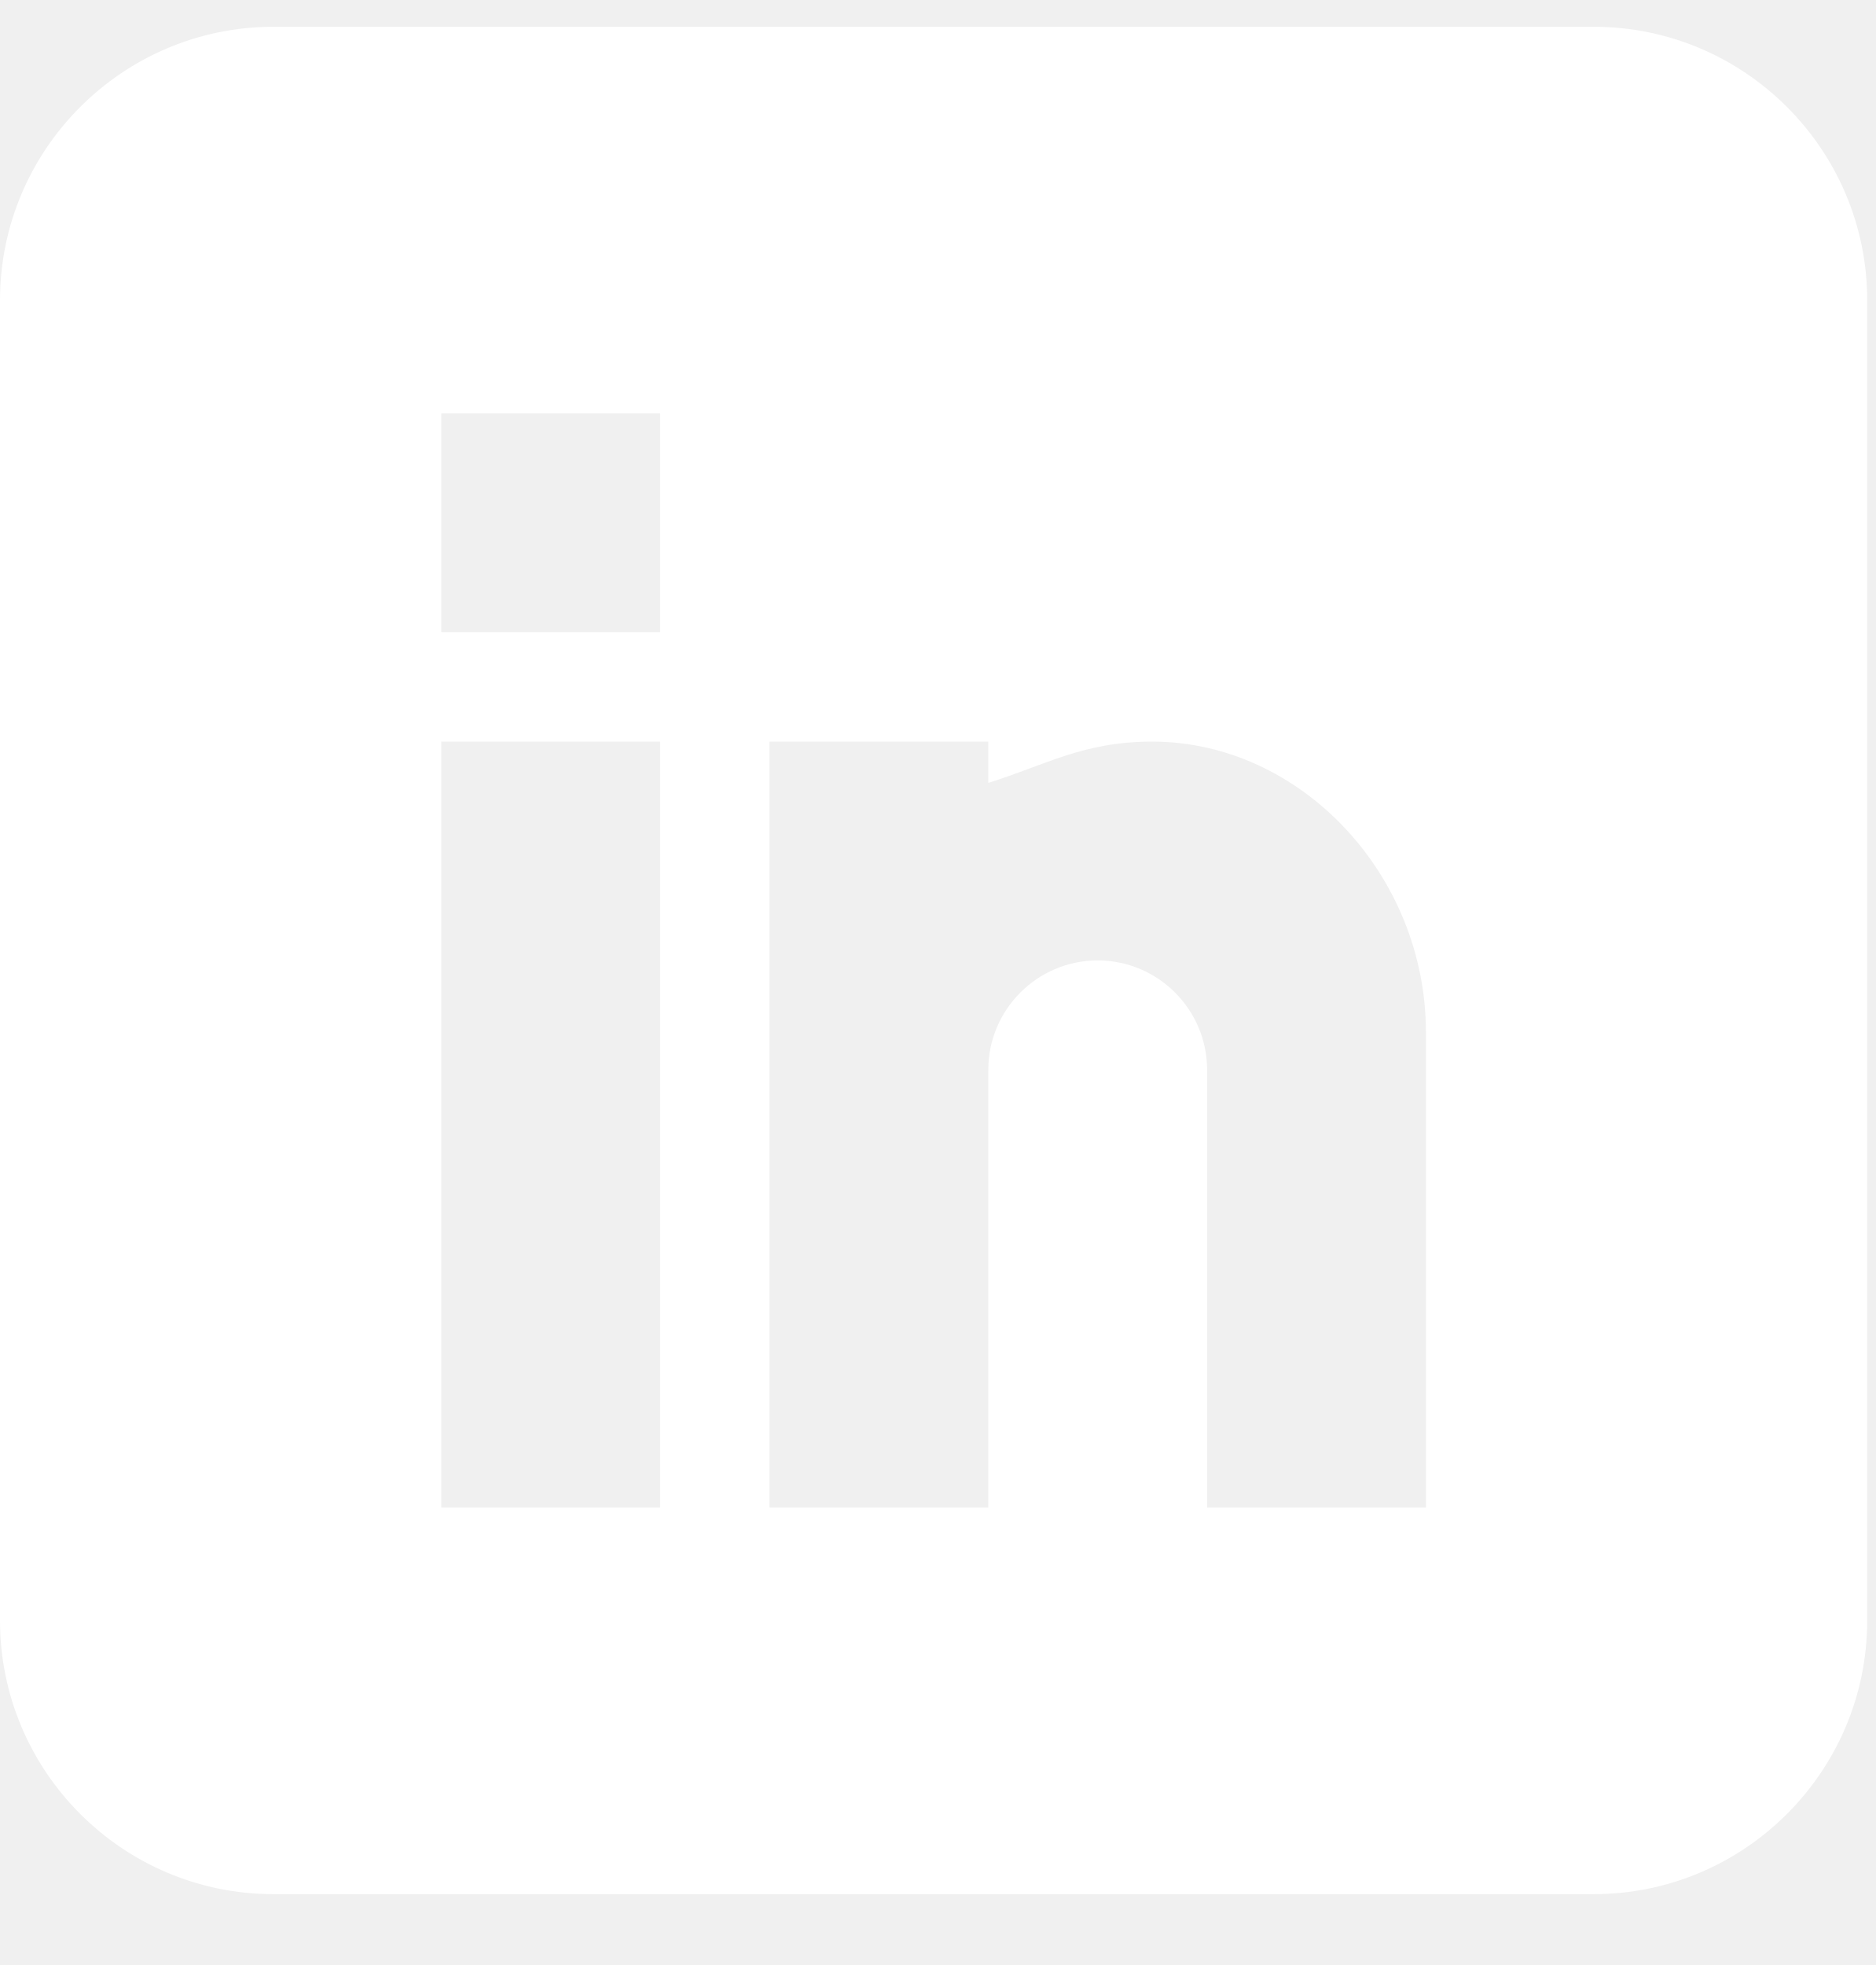
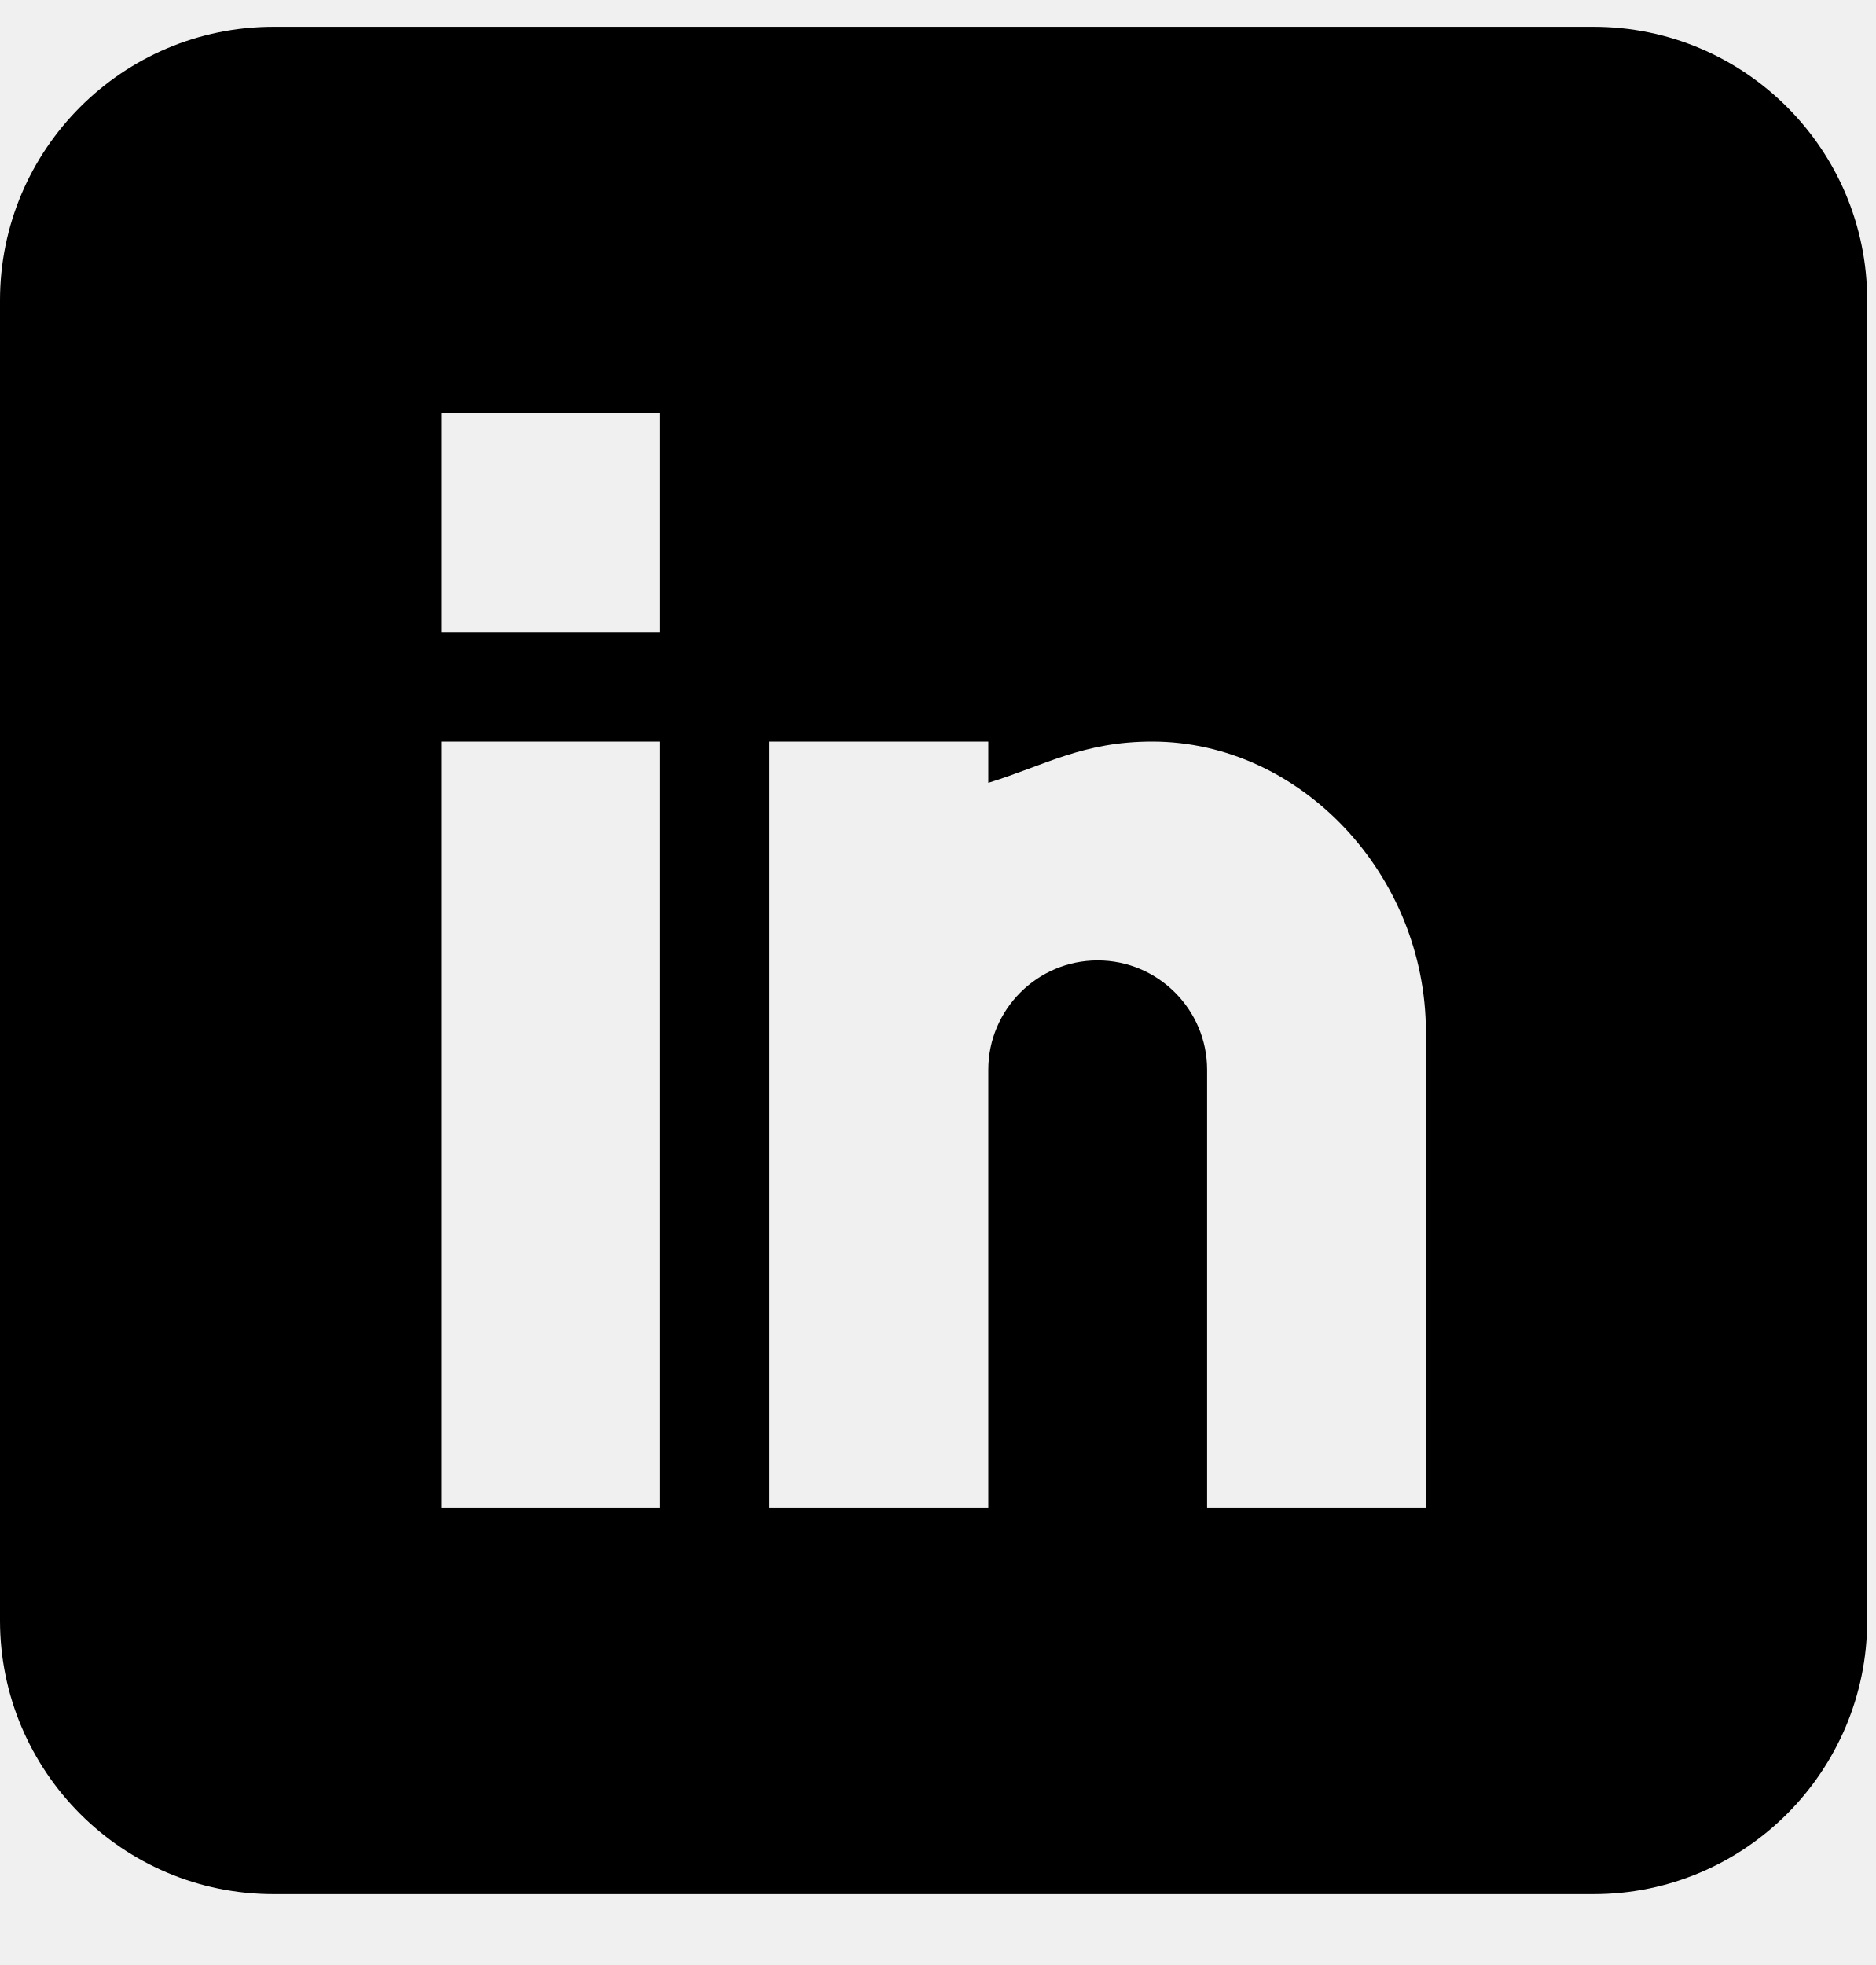
<svg xmlns="http://www.w3.org/2000/svg" width="21px" height="22px" viewBox="0 0 21 22" version="1.1">
  <g id="Page-1" stroke="none" stroke-width="1" fill="none" fill-rule="evenodd">
-     <g id="desktop-home-green" transform="translate(-1271, -4412)" fill="#FFFFFF" fill-rule="nonzero">
+     <g id="desktop-home-green" transform="translate(-1271, -4412)" fill="#000000" fill-rule="nonzero">
      <g id="linkedin-(1)" transform="translate(1271, 4412.3)">
        <path d="M17.844,0 L3.062,0 C1.374,0 0,1.374 0,3.062 L0,17.844 C0,19.533 1.374,20.907 3.062,20.907 L17.844,20.907 C19.533,20.907 20.907,19.533 20.907,17.844 L20.907,3.062 C20.907,1.374 19.533,0 17.844,0 Z M7.391,16.578 L4.941,16.578 L4.941,8.003 L7.391,8.003 L7.391,16.578 Z M7.391,6.778 L4.941,6.778 L4.941,4.328 L7.391,4.328 L7.391,6.778 Z M15.966,16.578 L13.516,16.578 L13.516,11.678 C13.516,11.003 12.966,10.453 12.291,10.453 C11.615,10.453 11.066,11.003 11.066,11.678 L11.066,16.578 L8.616,16.578 L8.616,8.003 L11.066,8.003 L11.066,8.465 C11.708,8.266 12.125,8.003 12.903,8.003 C14.565,8.005 15.966,9.496 15.966,11.257 L15.966,16.578 Z" id="Shape" />
      </g>
    </g>
  </g>
</svg>
